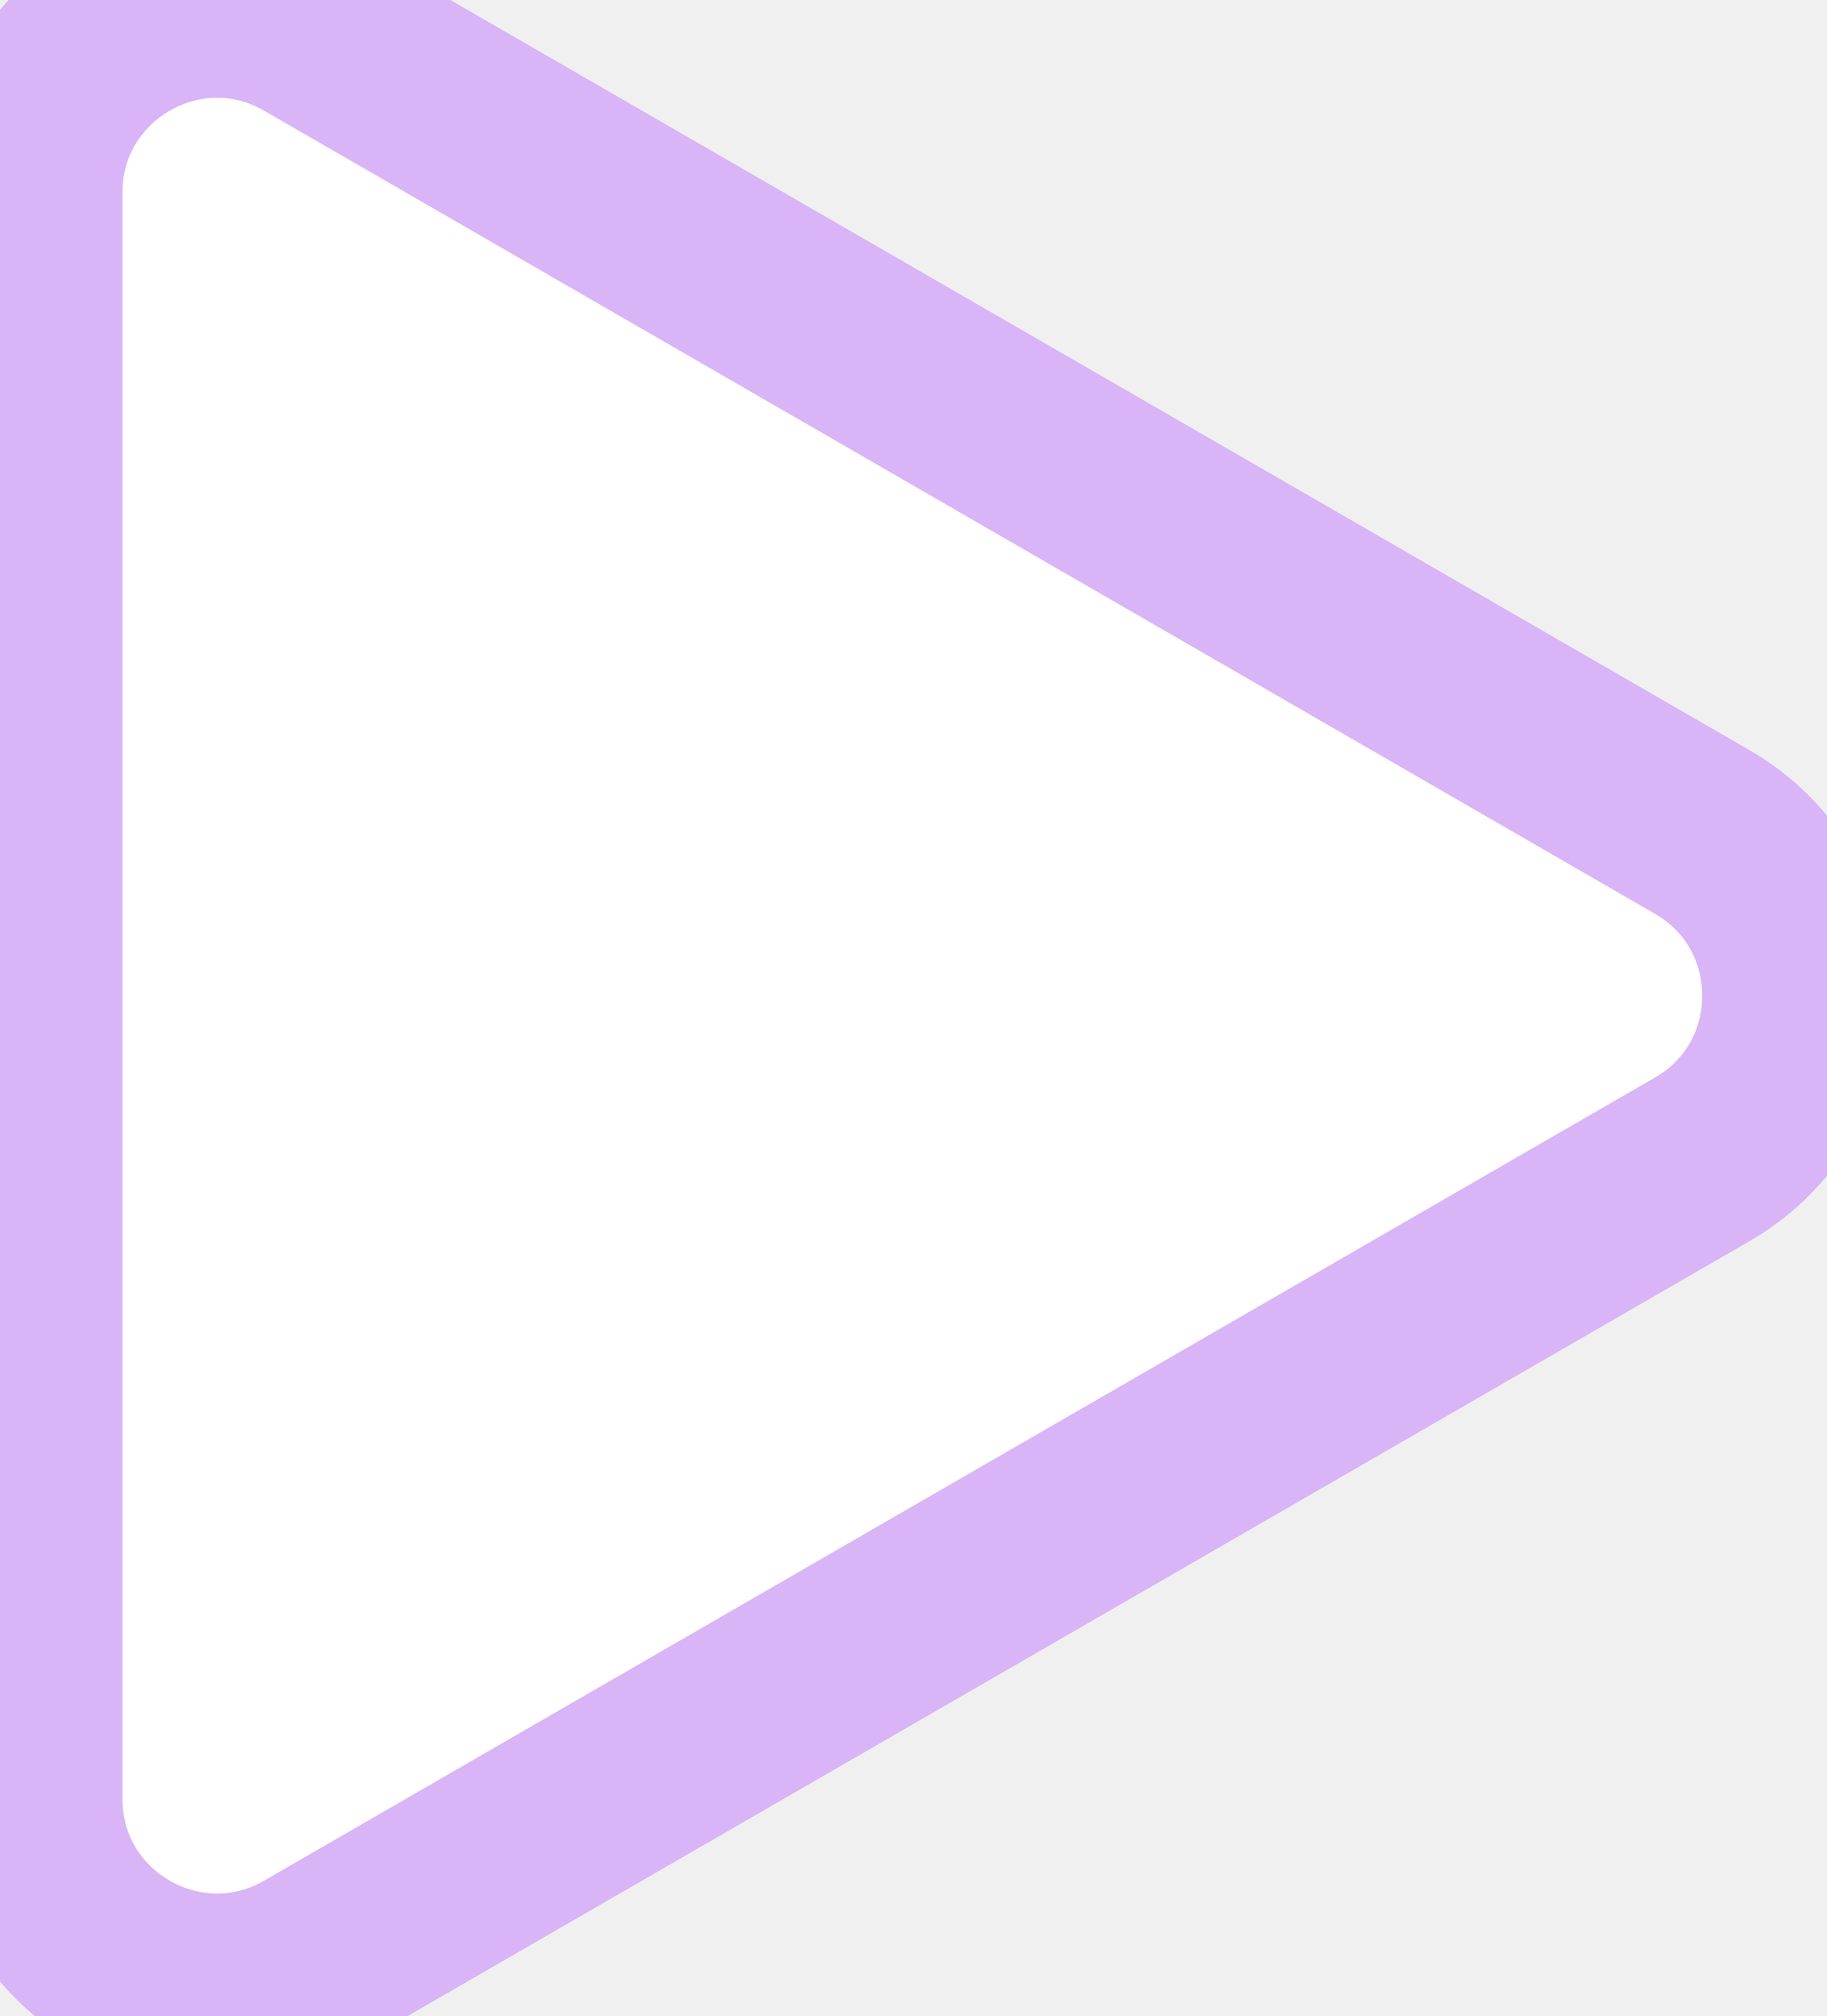
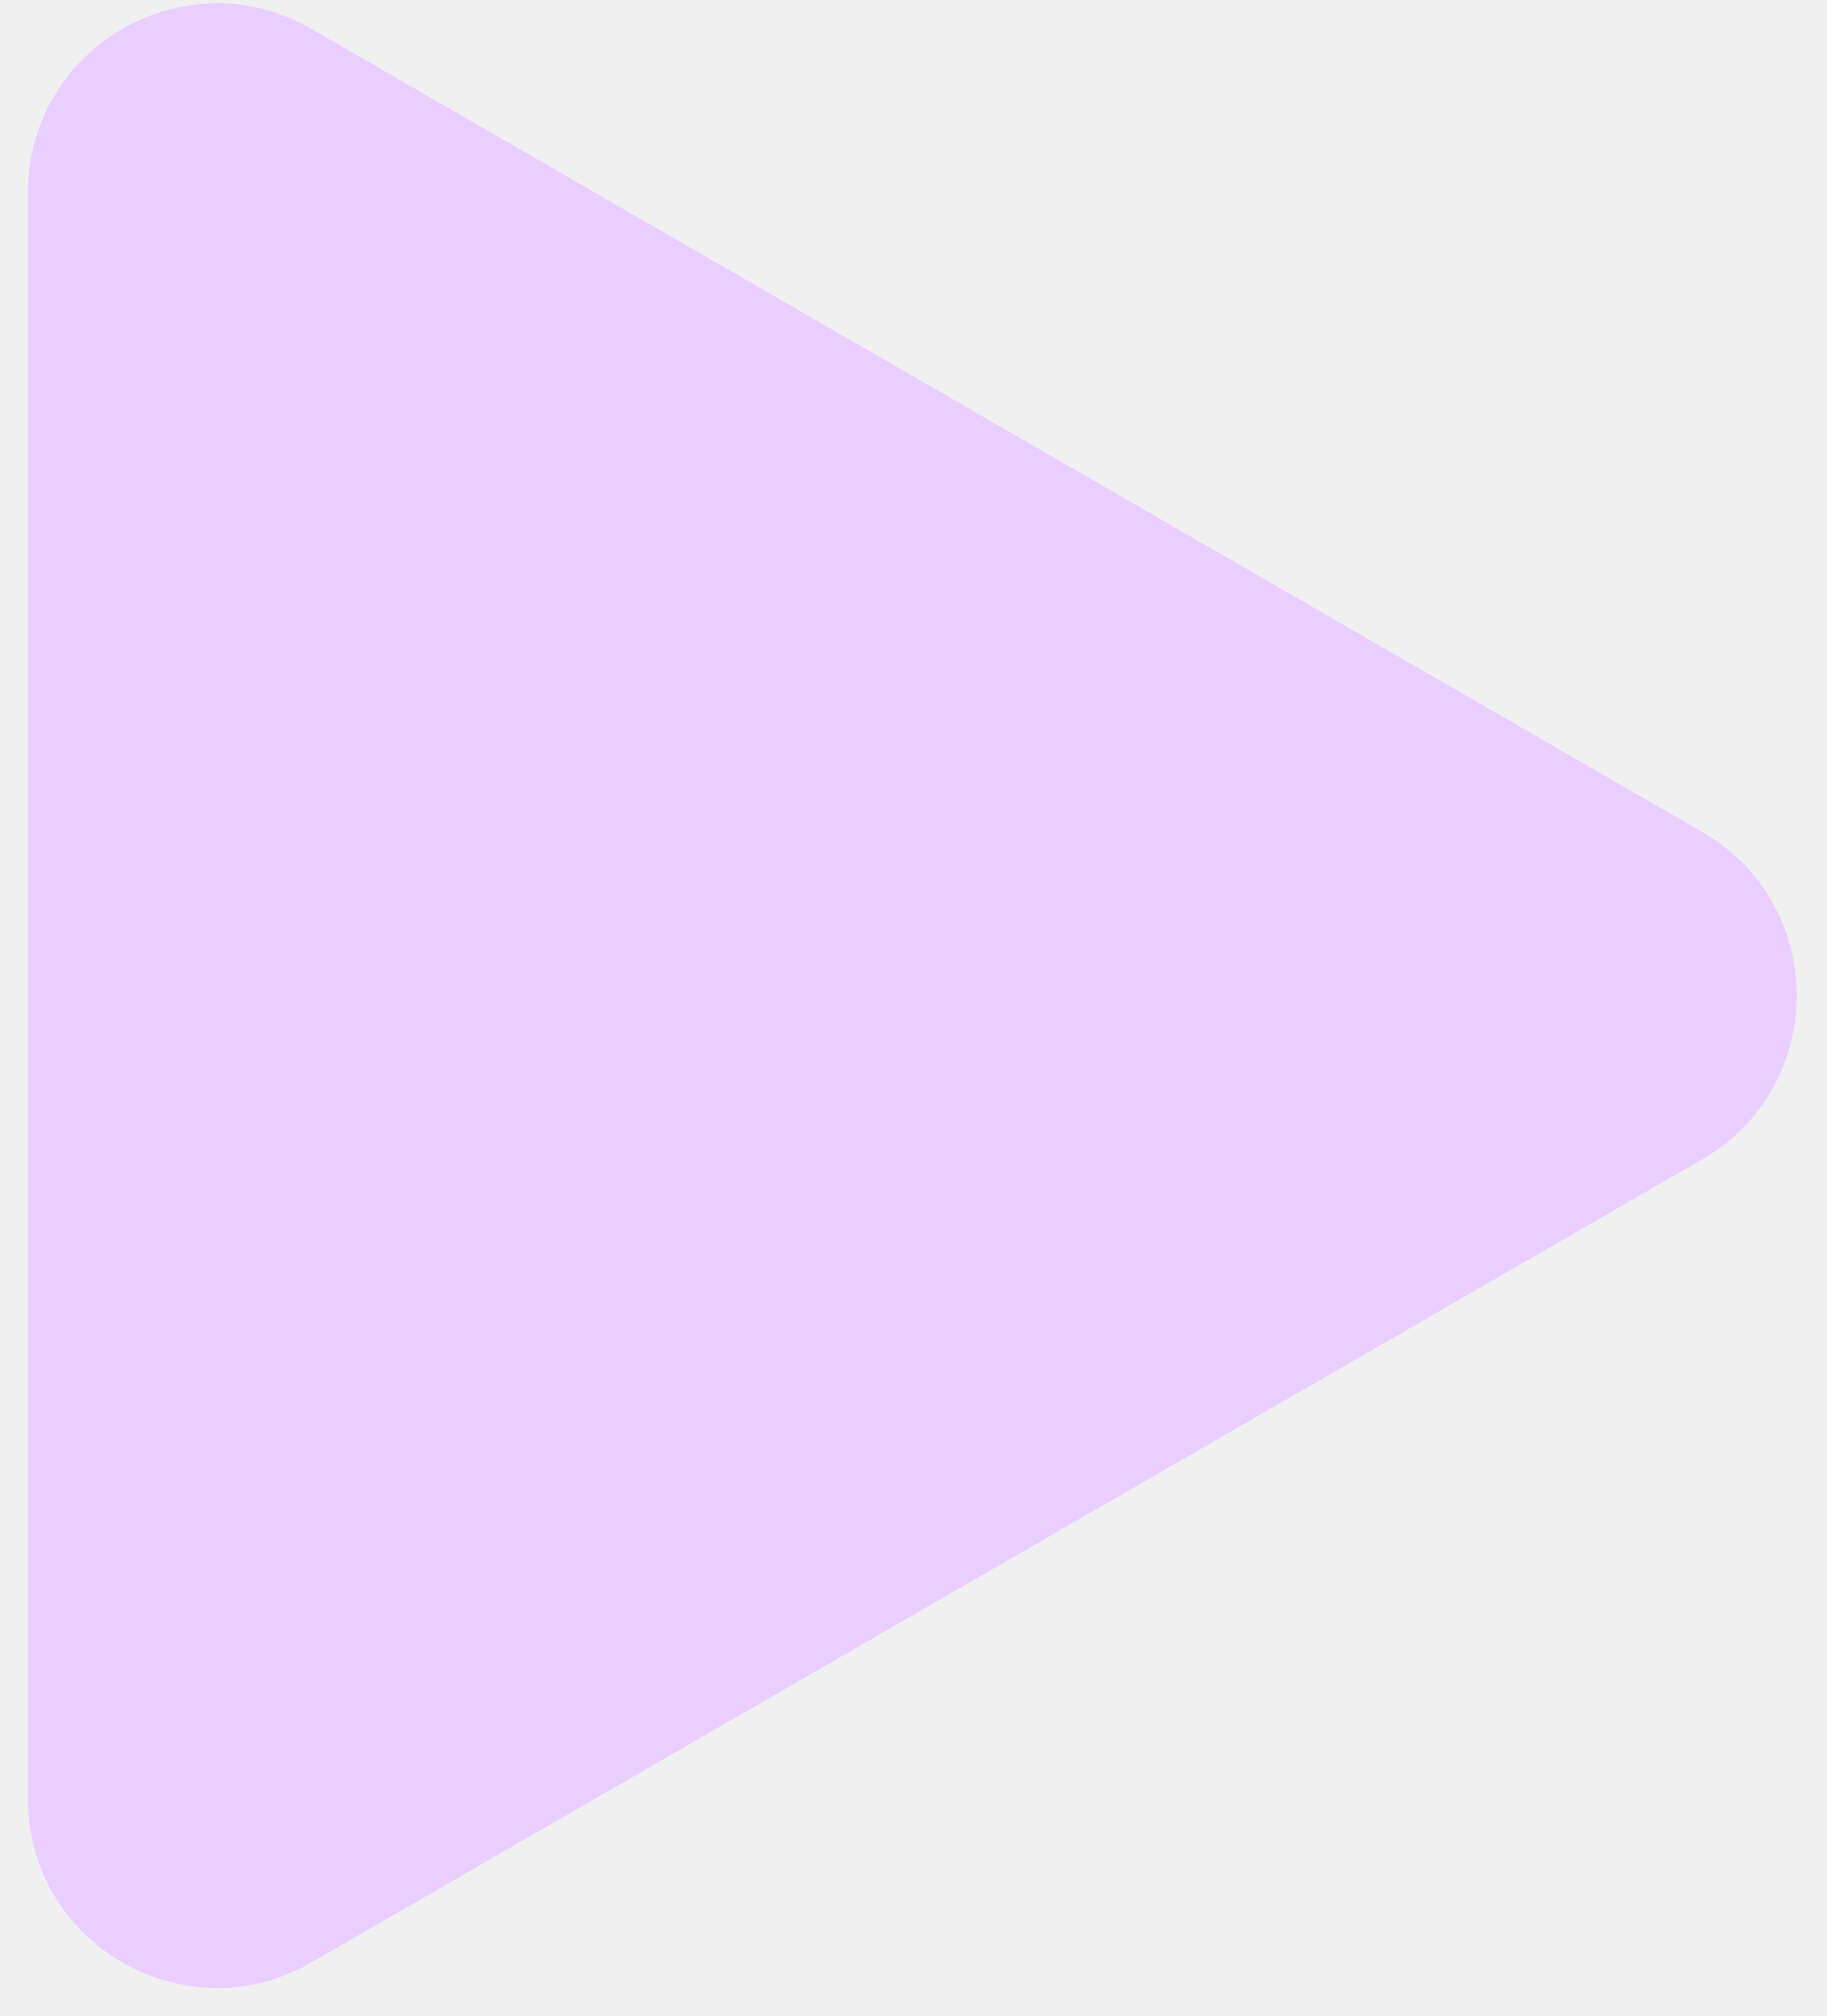
<svg xmlns="http://www.w3.org/2000/svg" width="58" height="64" viewBox="0 0 58 64" fill="none">
-   <path d="M0.888 6.113C0.888 1.494 5.888 -1.393 9.888 0.917L54.048 26.412C58.048 28.722 58.048 34.495 54.048 36.805L9.888 62.3C5.888 64.61 0.888 61.723 0.888 57.104L0.888 6.113Z" stroke="#D9B4F6" stroke-width="6" fill="white" />
+   <path d="M0.888 6.113C0.888 1.494 5.888 -1.393 9.888 0.917L54.048 26.412C58.048 28.722 58.048 34.495 54.048 36.805L9.888 62.3C5.888 64.61 0.888 61.723 0.888 57.104L0.888 6.113Z" stroke="#D9B4F6" stroke-width="0" fill="#e9ceff" />
</svg>
